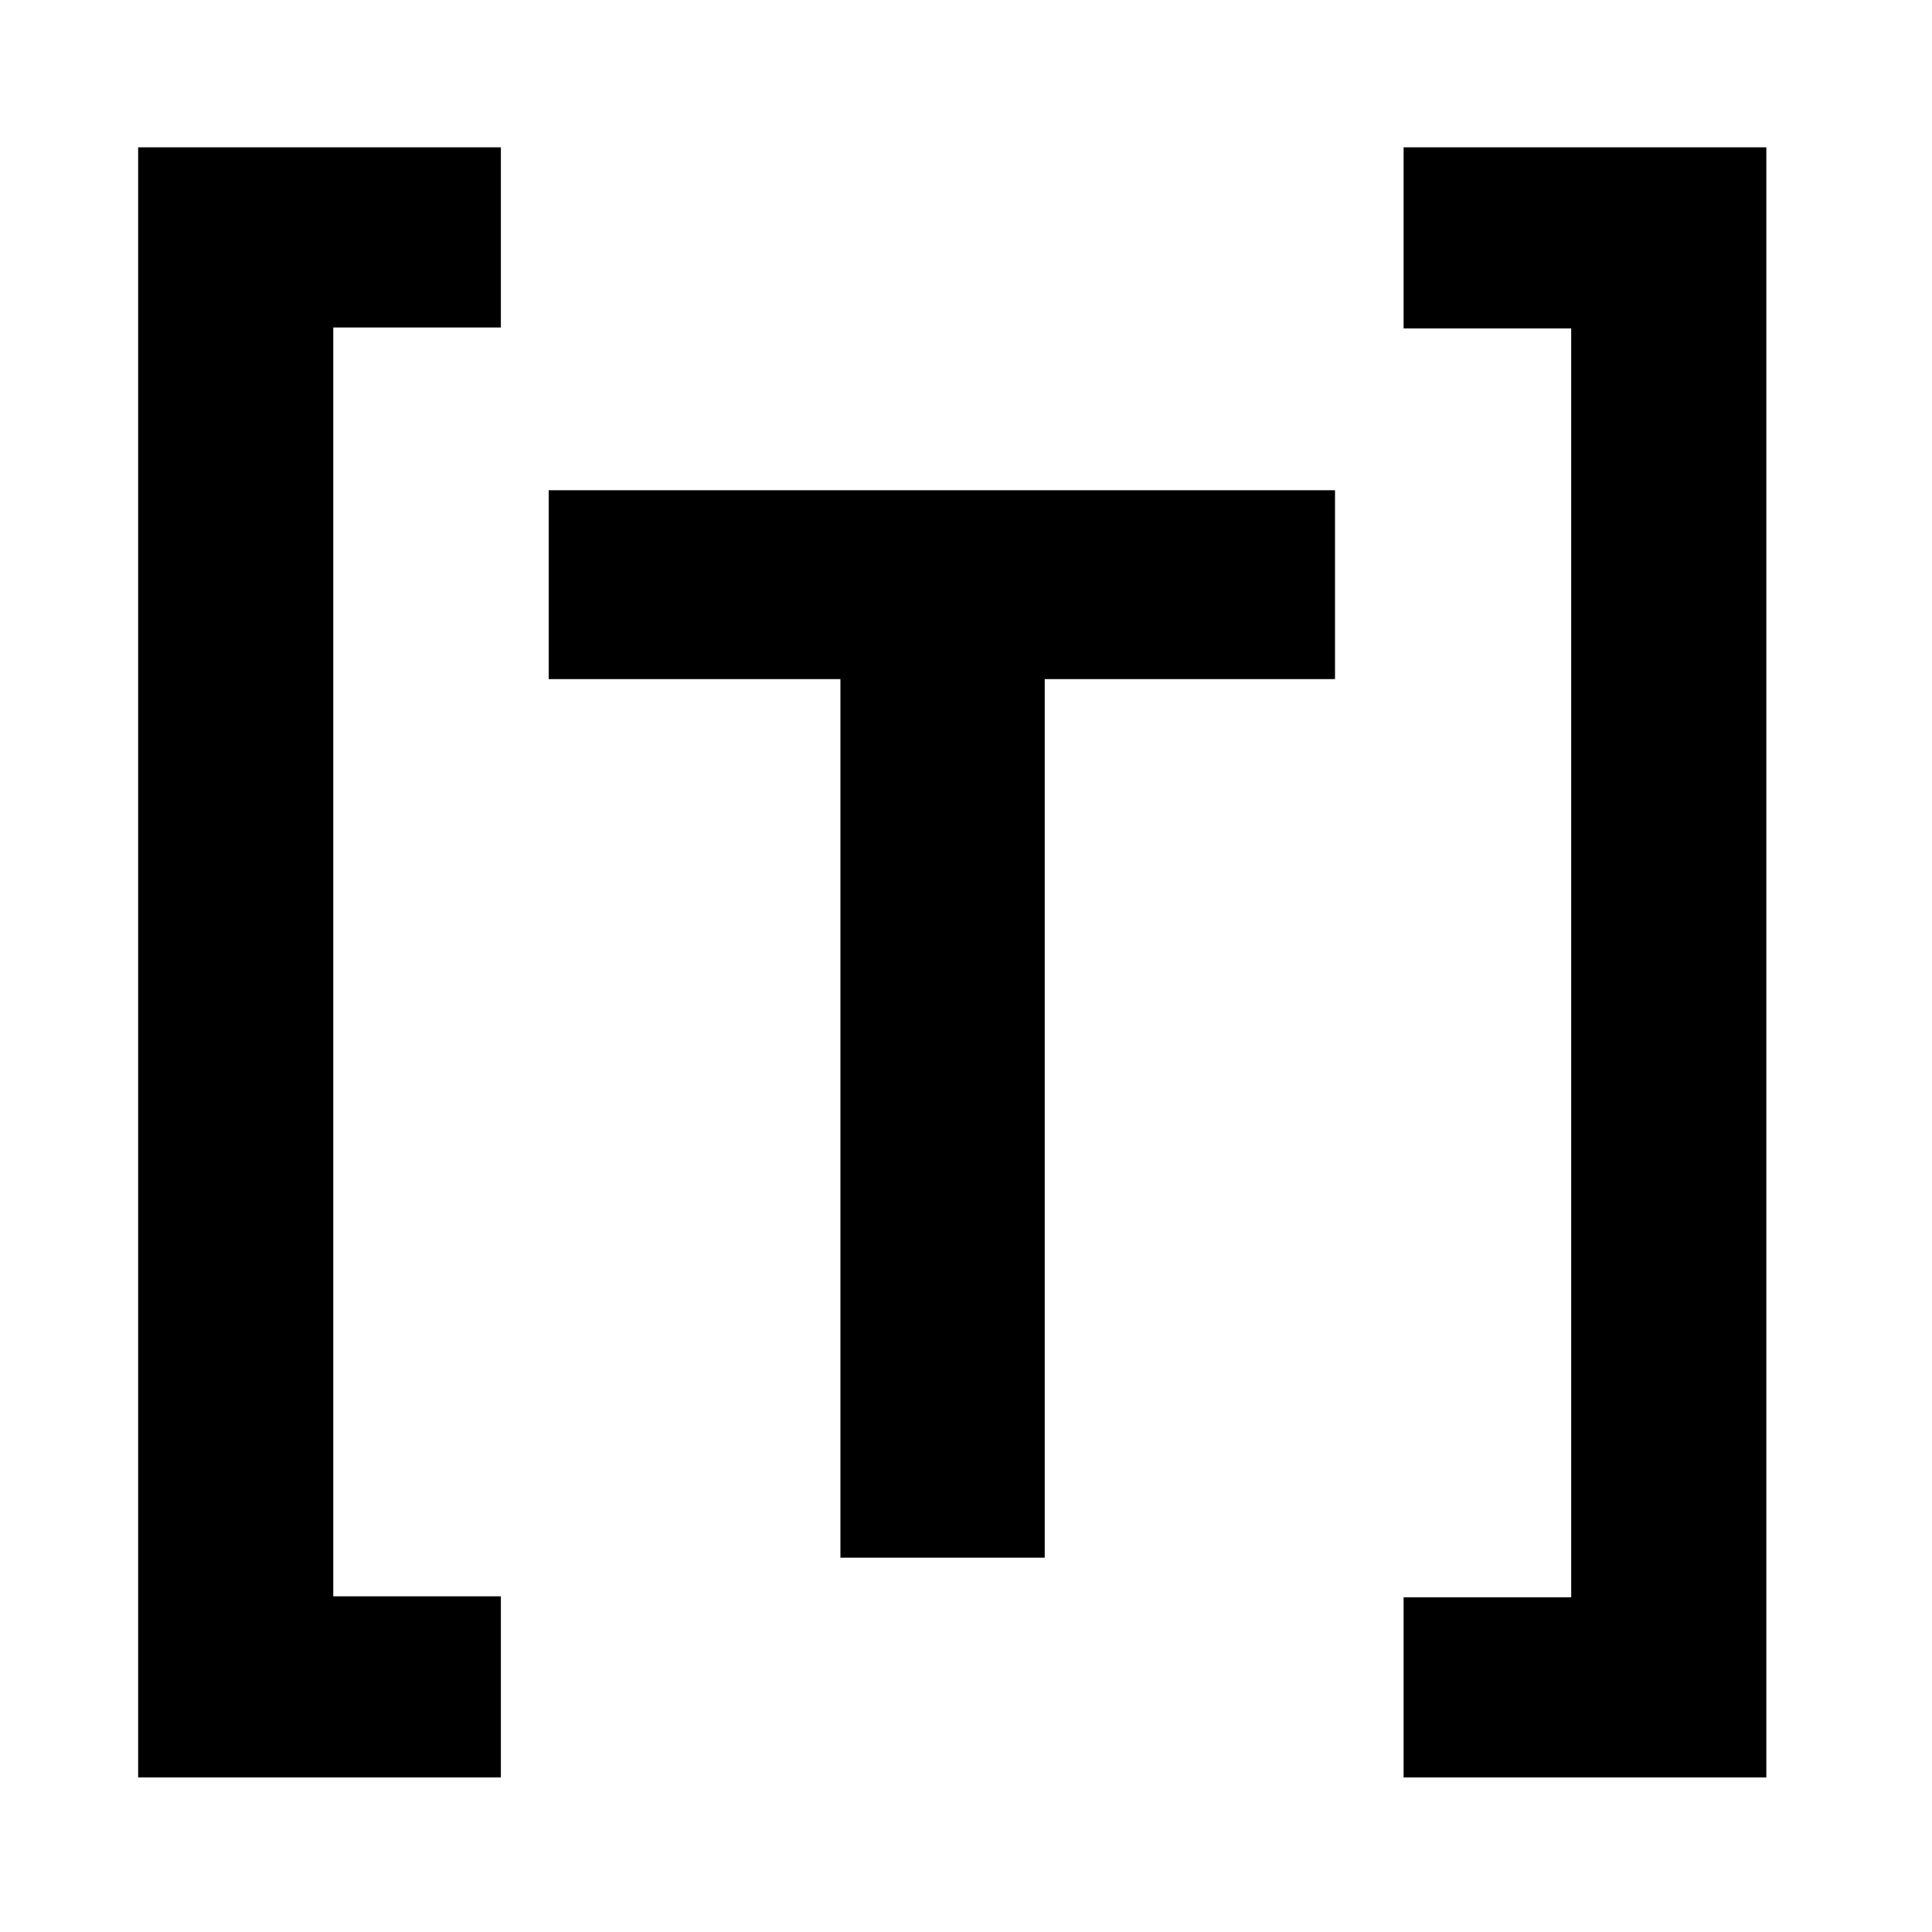
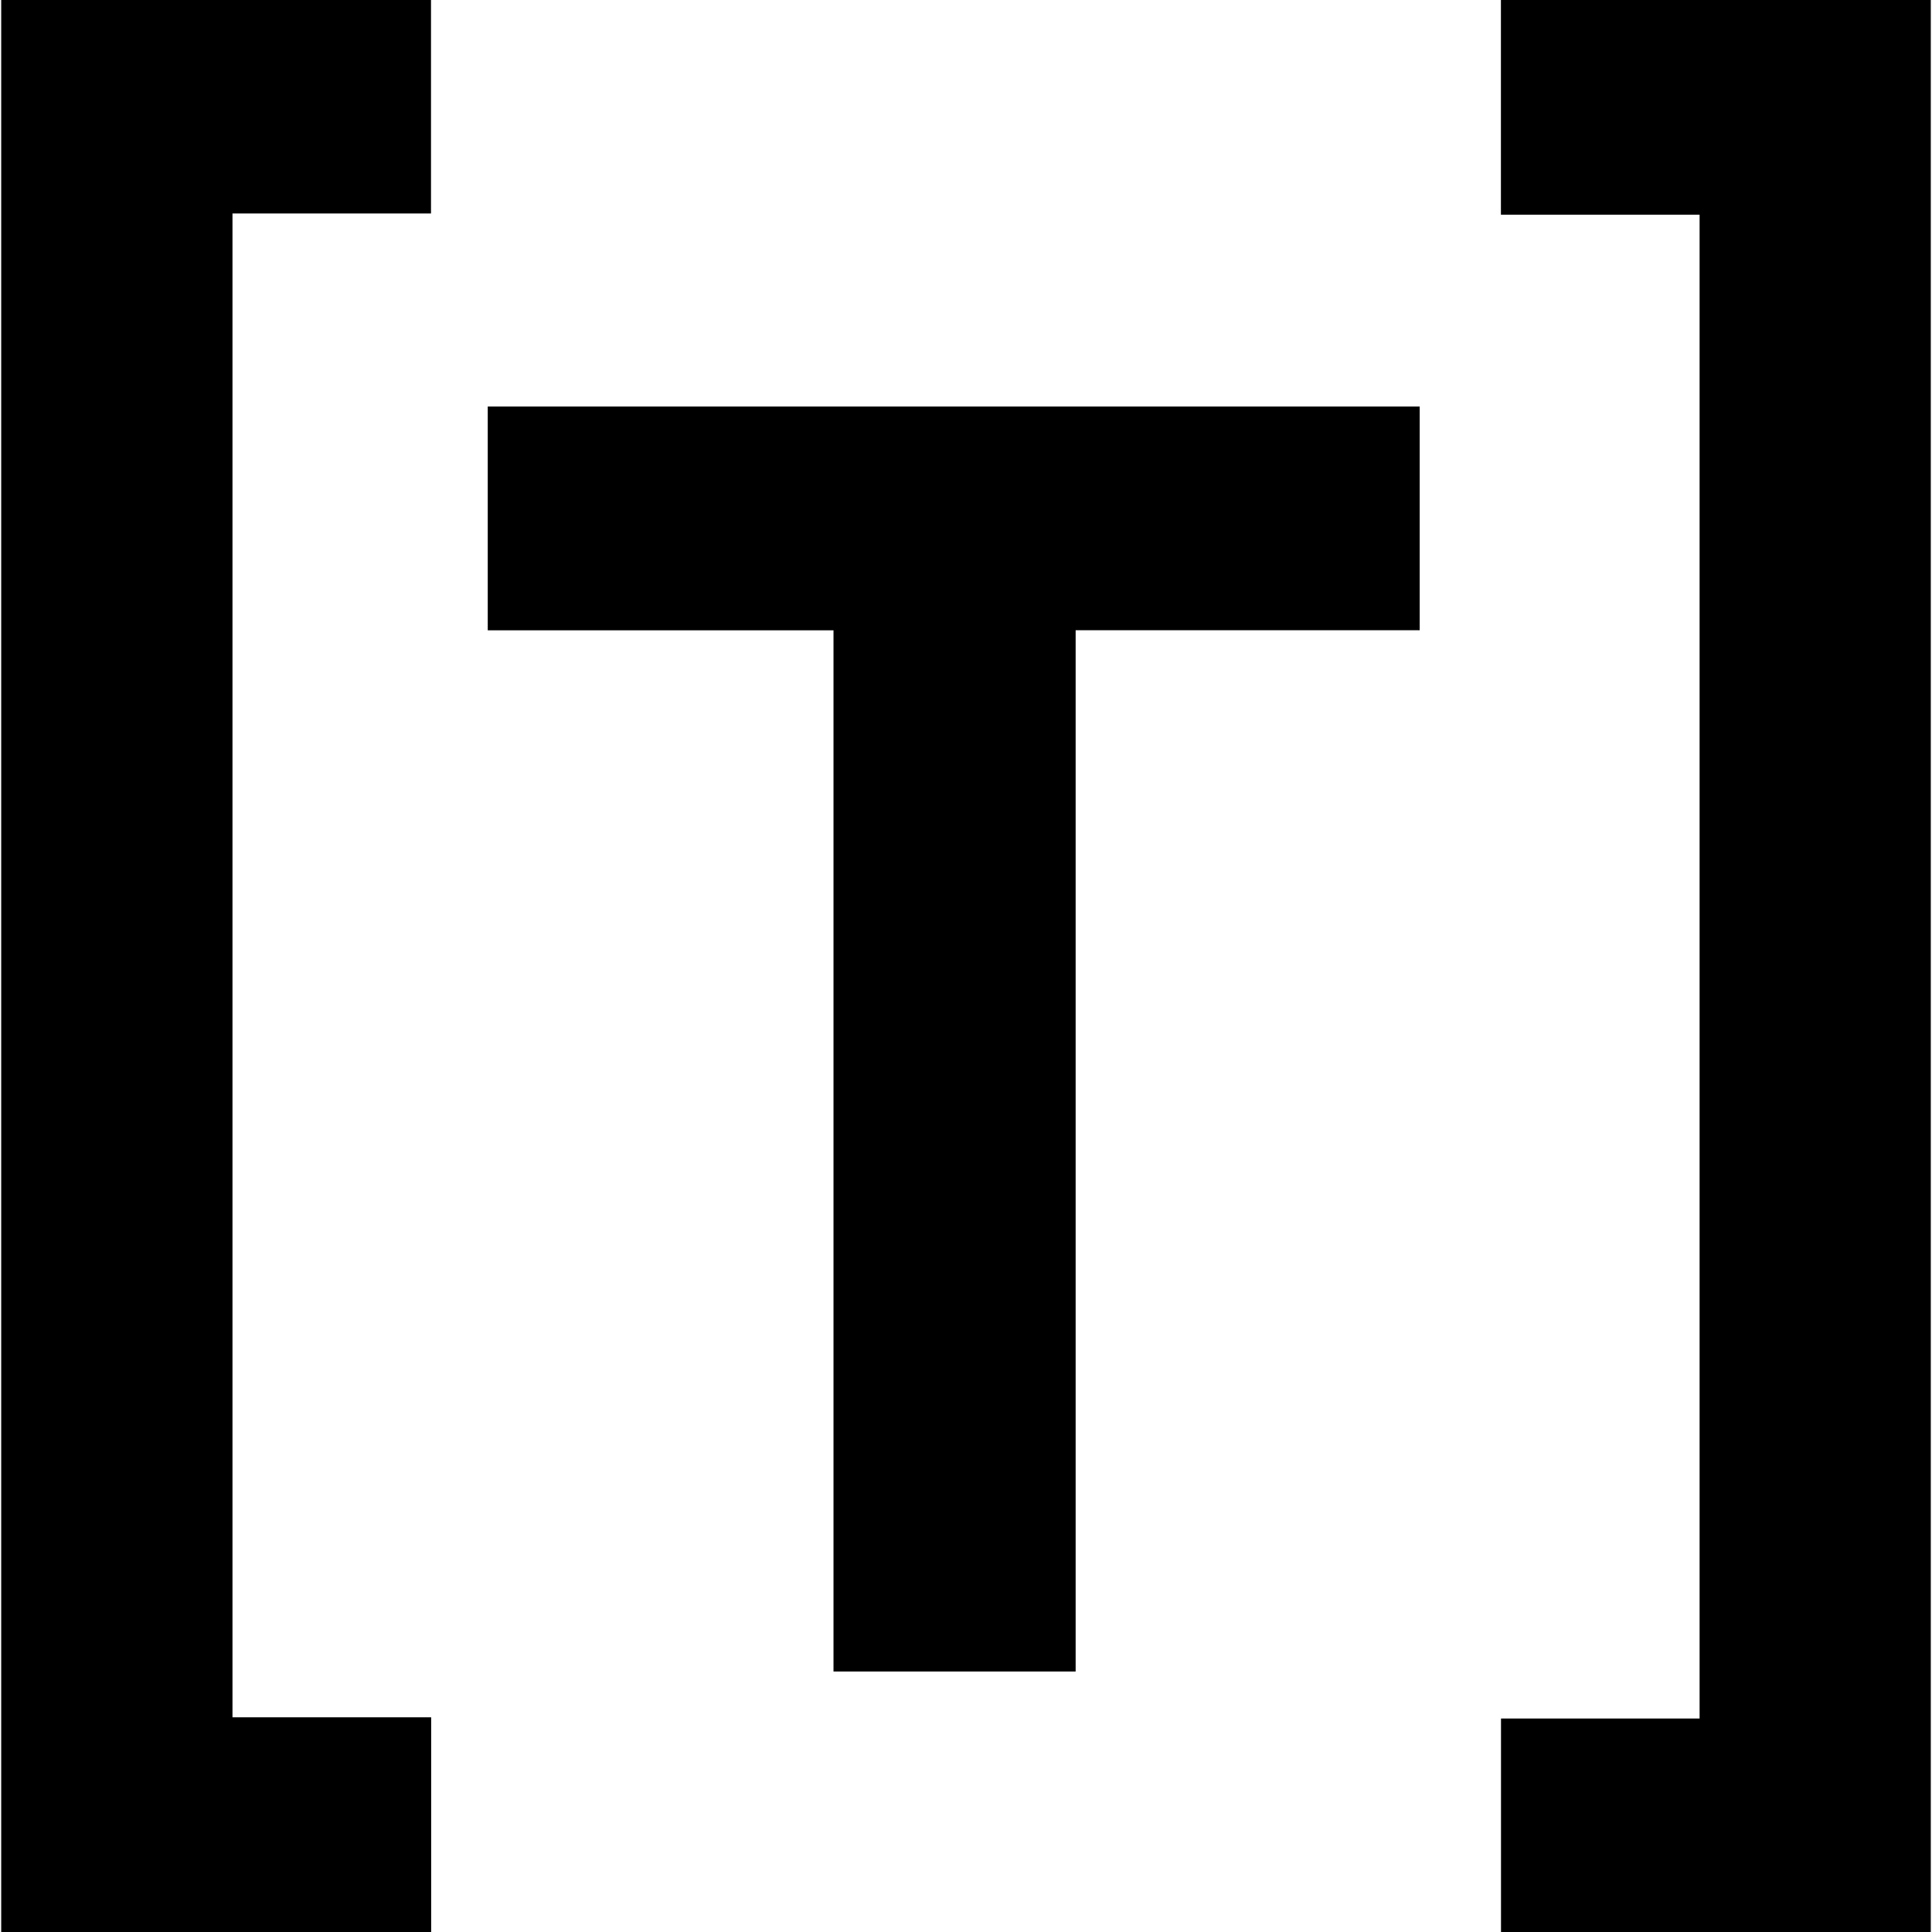
- <svg xmlns="http://www.w3.org/2000/svg" viewBox="0 0 400 400">
-   <path d="M28.6,30.5h75.1v37.3H69v262.7h34.7V368H28.6V30.5z" />
-   <path d="M276.4,101.5v39.1h-60.1v181.9H174V140.6h-60.4v-39.1H276.4z" />
-   <path d="M365.7,368h-75.1v-37.3h34.7V68h-34.7V30.5h75.1V368z" />
+ <svg xmlns="http://www.w3.org/2000/svg" role="img" viewBox="0 0 24 24">
+   <path d="M.014 0h5.34v2.652H2.888v18.681h2.468V24H.015V0Zm17.622 5.049v2.78h-4.274v12.935h-3.008V7.83H6.059V5.05h11.577ZM23.986 24h-5.34v-2.652h2.467V2.667h-2.468V0h5.34v24Z" />
</svg>
